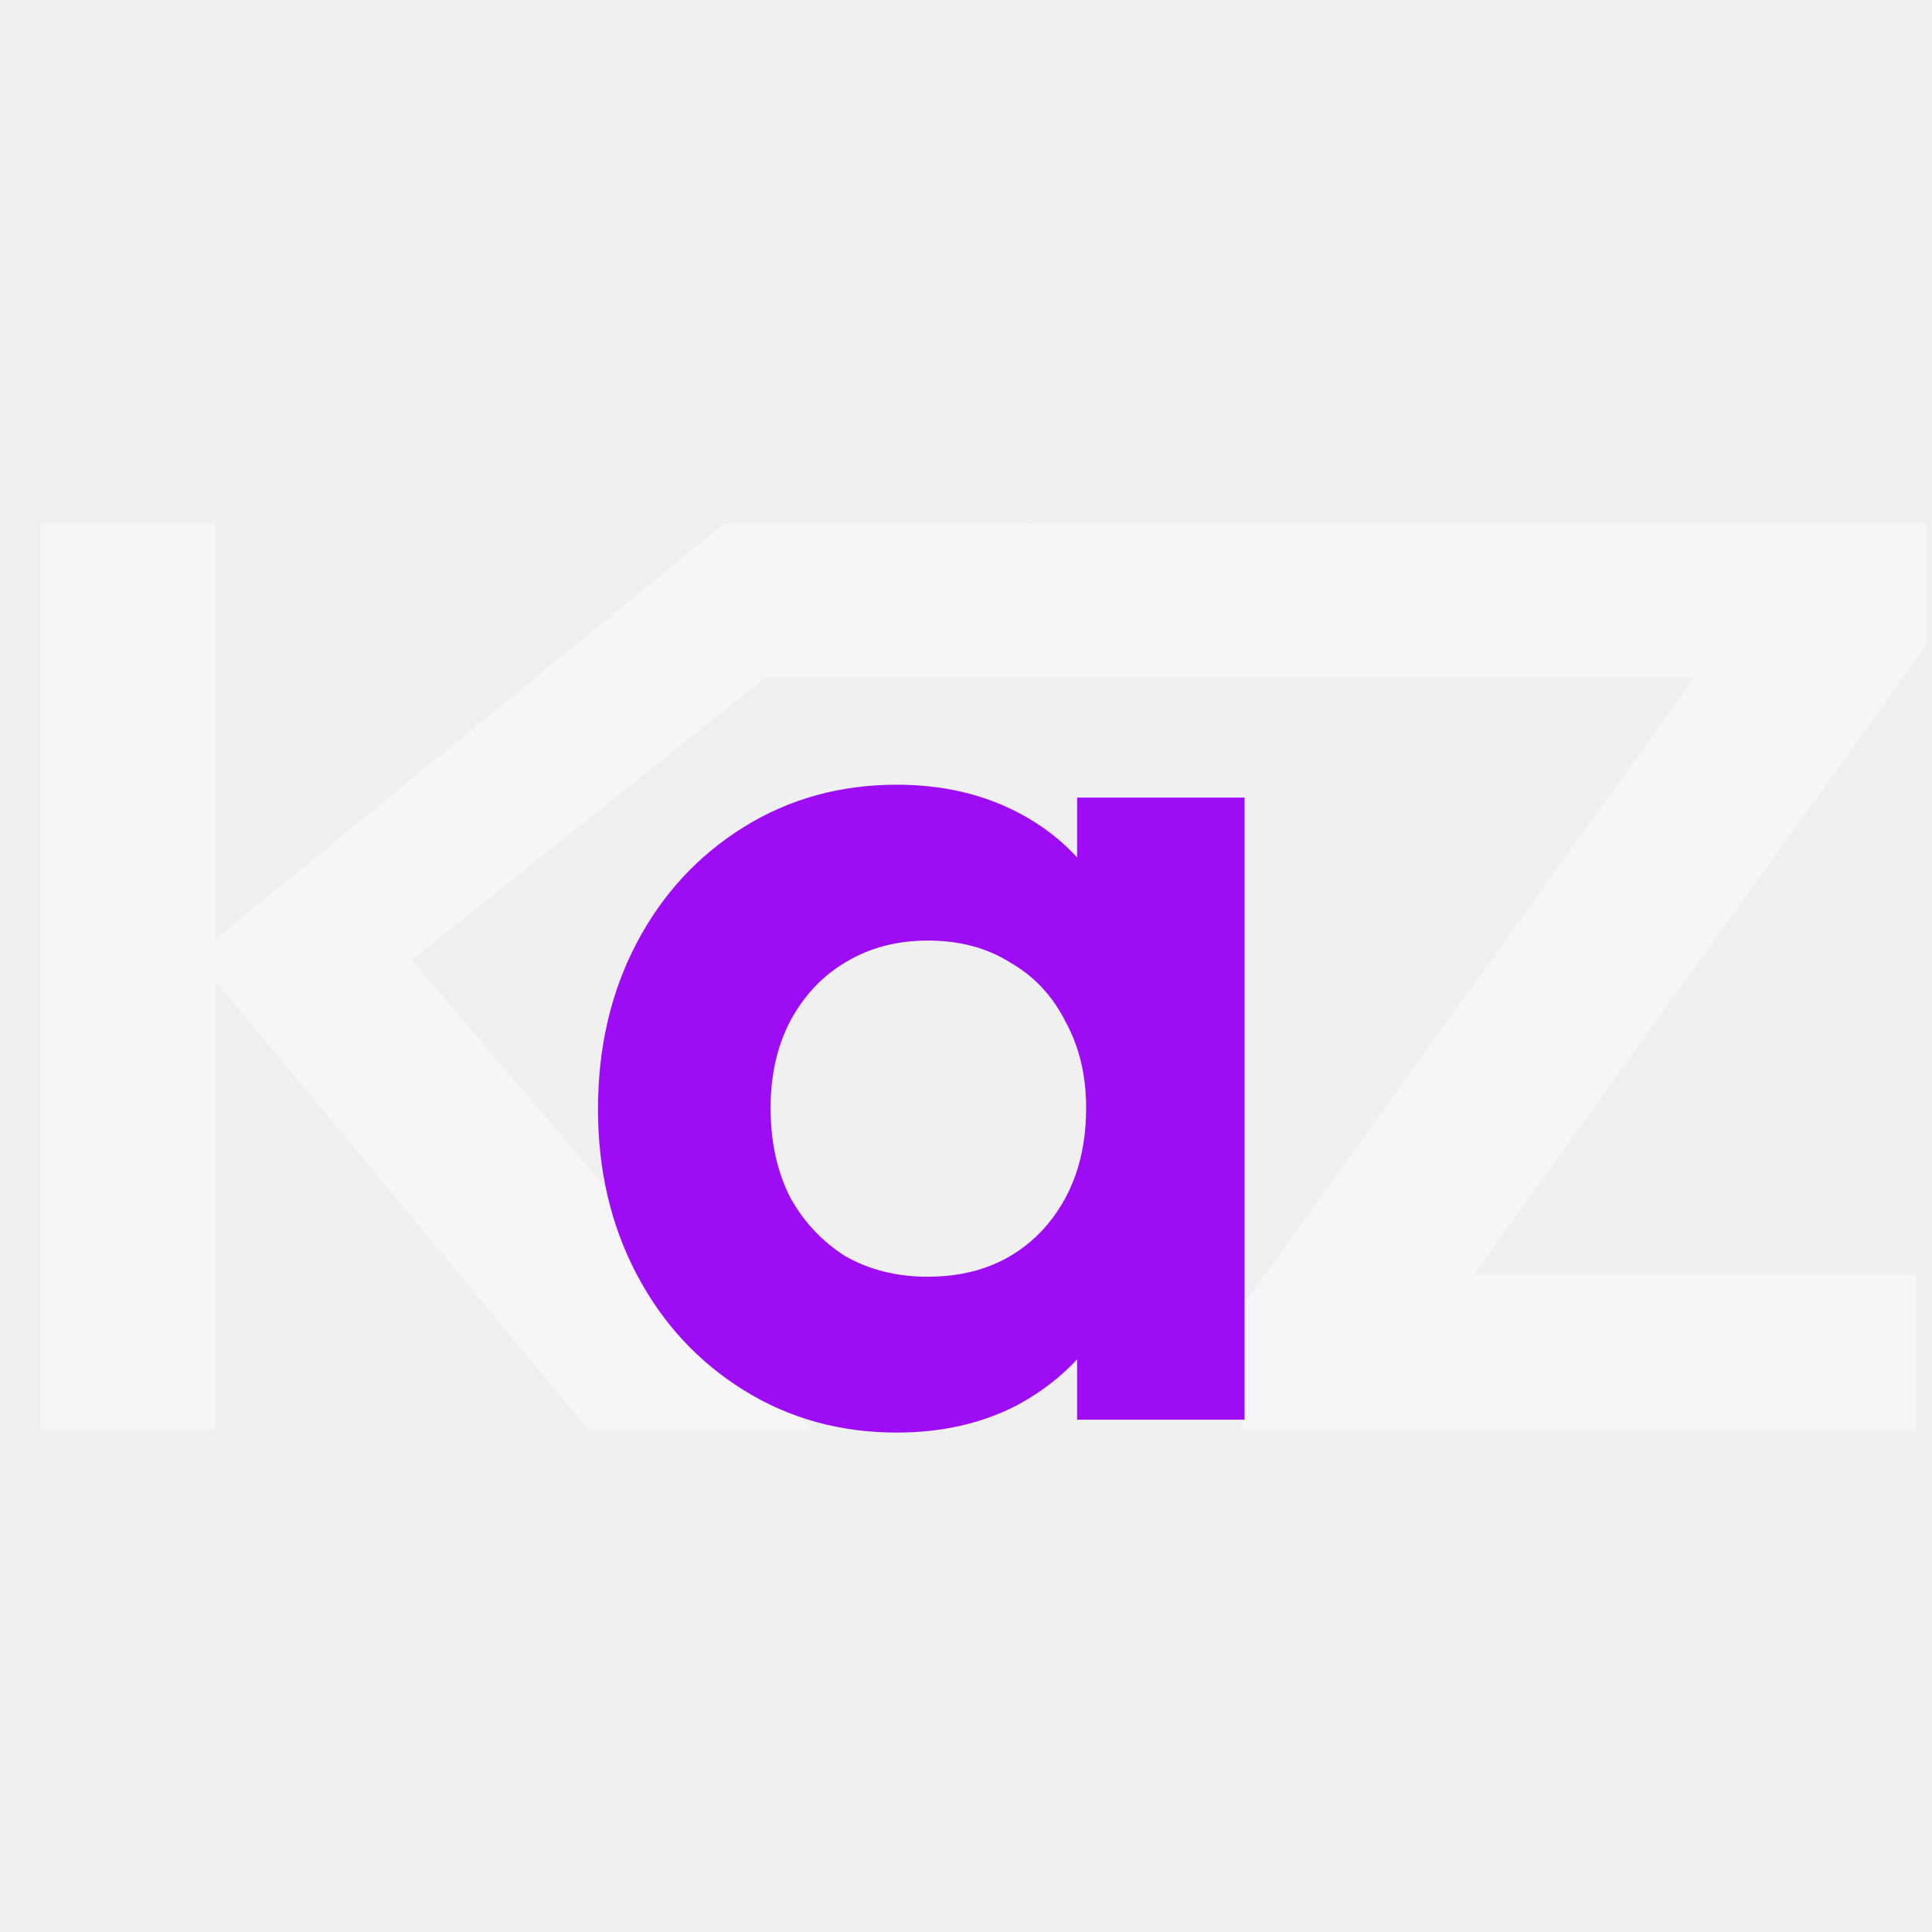
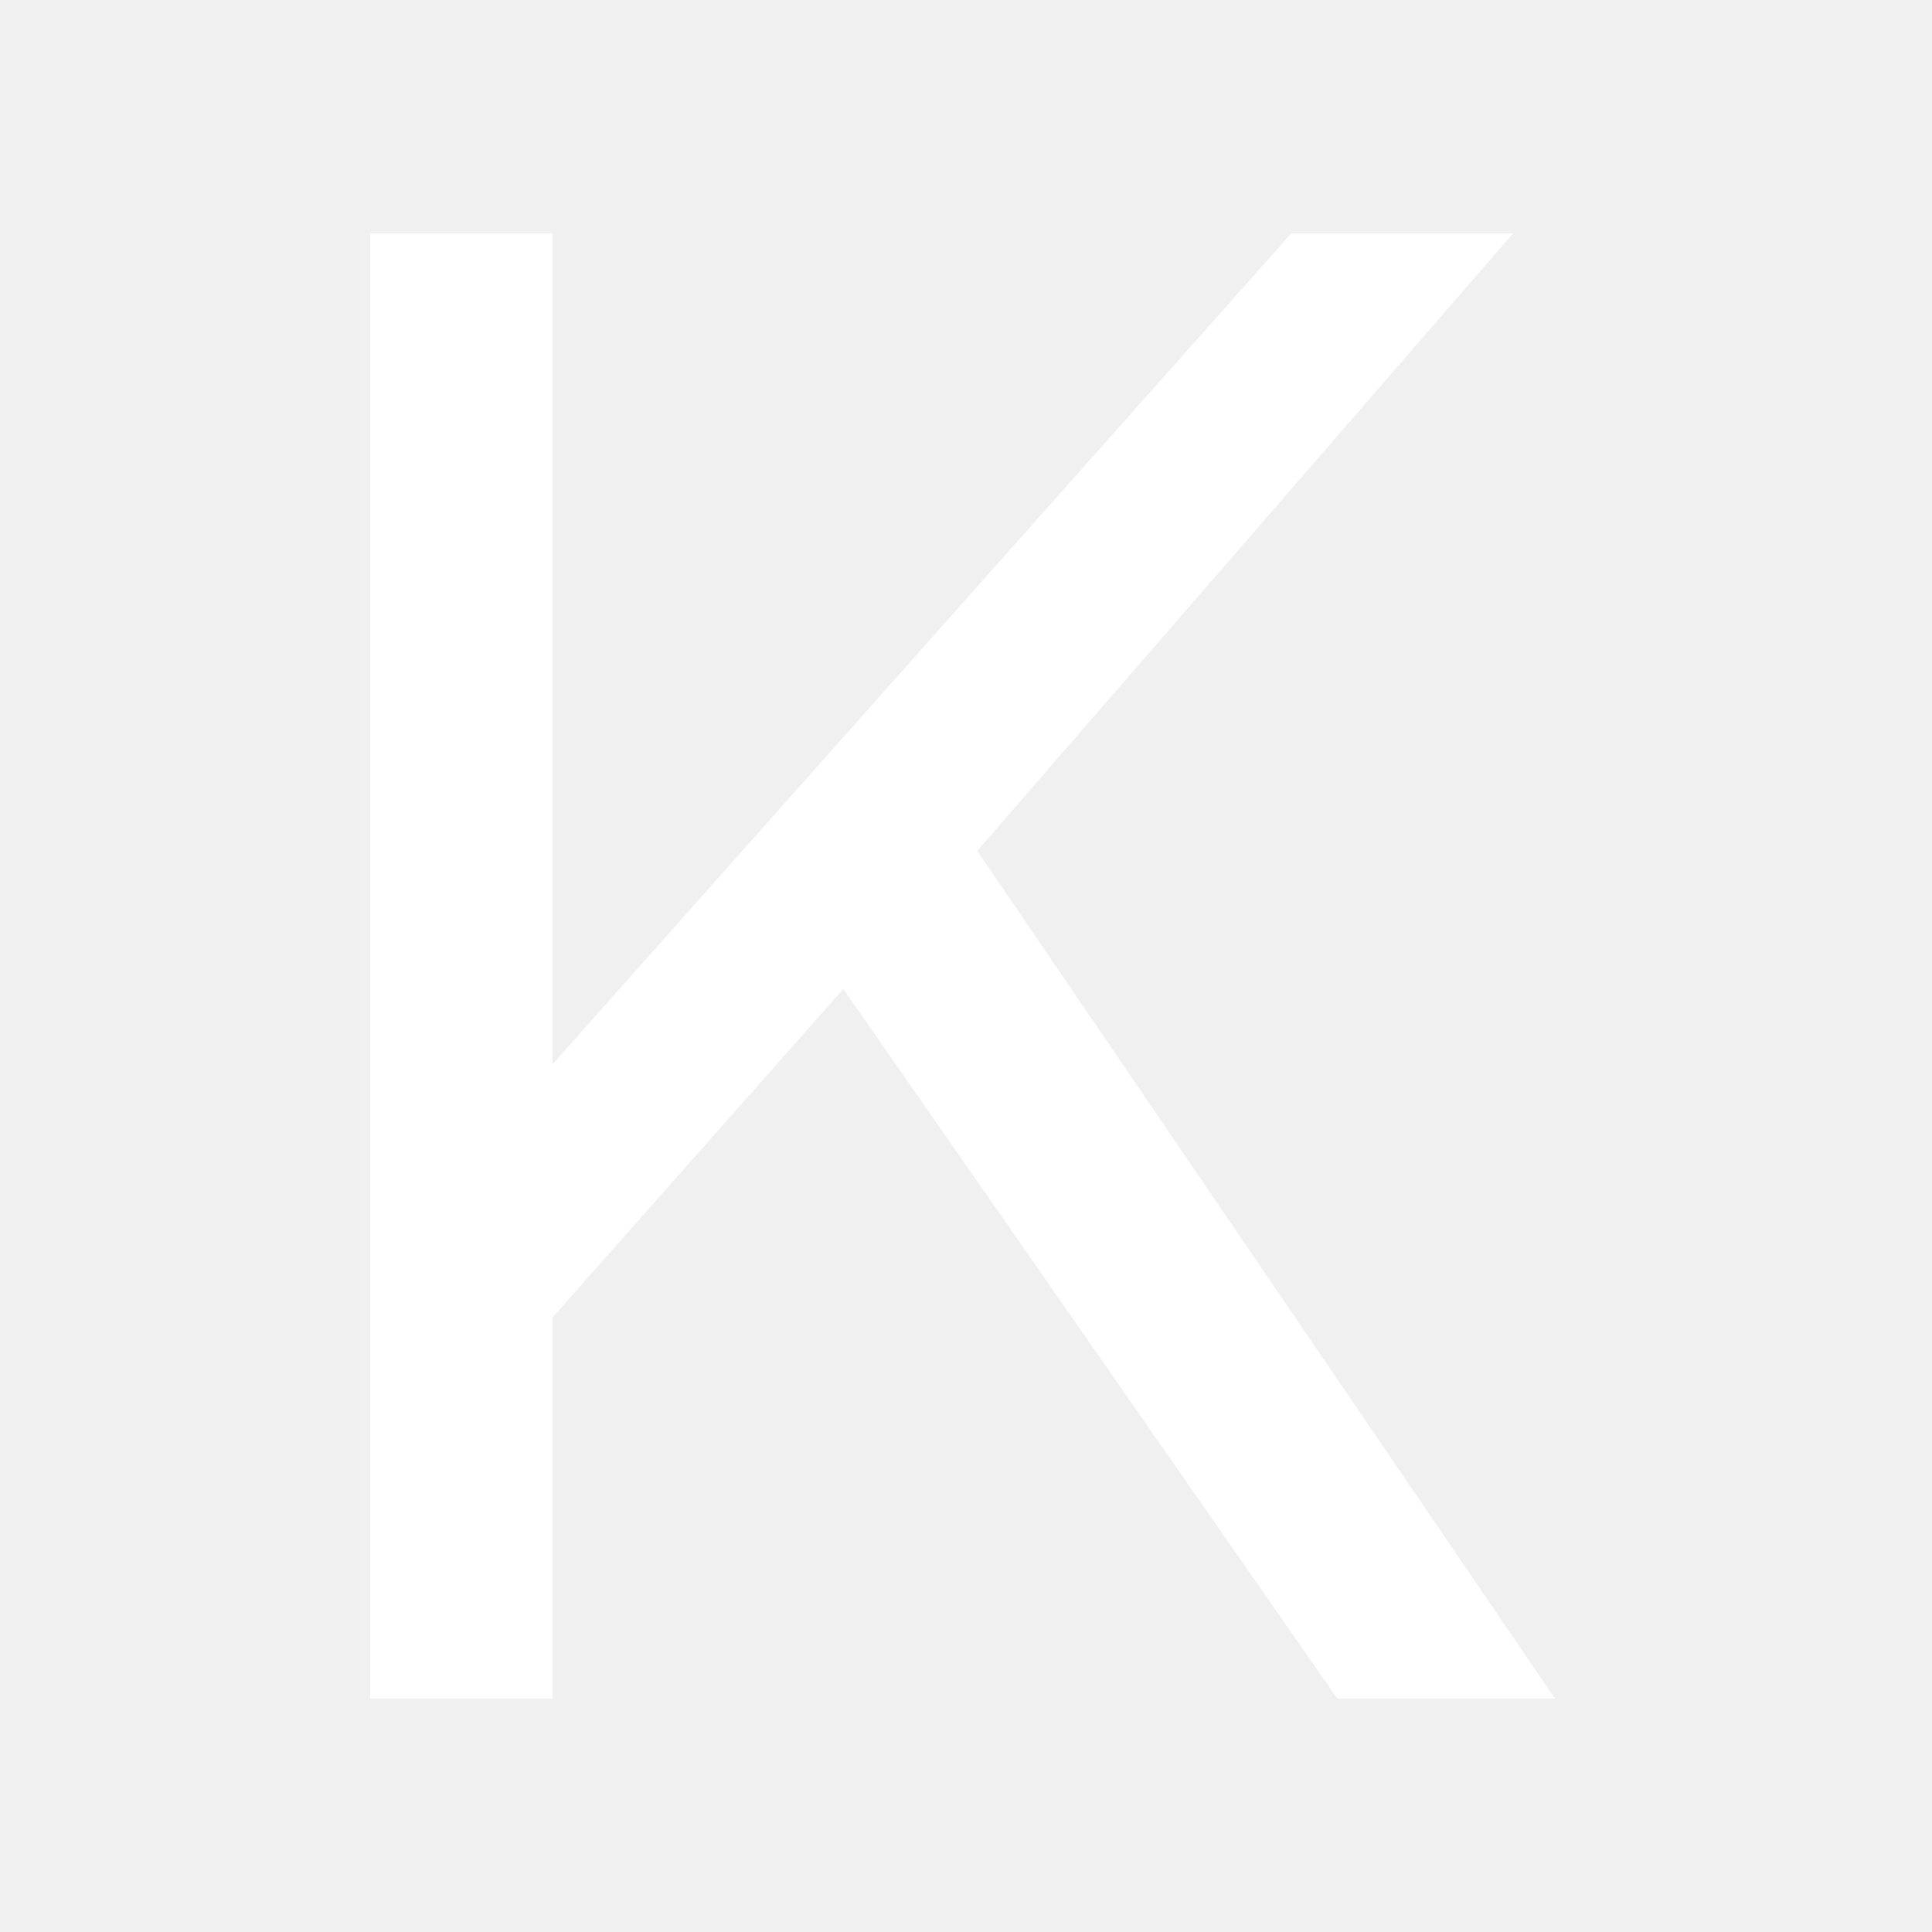
- <svg xmlns="http://www.w3.org/2000/svg" width="48" height="48" viewBox="0 0 48 48" fill="none">
-   <path d="M14.6 35.496L4.84 23.752L18 13H25.5V16.84H19L9.192 24.68L9.224 22.664L20.136 35.496H14.6ZM1 35.496V13H5.352V35.496H1Z" fill="#F6F5F7" />
-   <path d="M30.864 32.456L42.672 16.04H47.856L36.048 32.456H30.864ZM30.864 35.496V32.456L34.129 31.656H47.6V35.496H30.864ZM25.5 16.84V13L47.856 13V16.04L44.56 16.84L25.5 16.84Z" fill="#F6F5F7" />
-   <path d="M22.28 35.592C20.872 35.592 19.603 35.24 18.473 34.536C17.342 33.832 16.456 32.872 15.816 31.656C15.177 30.44 14.857 29.075 14.857 27.56C14.857 26.024 15.177 24.648 15.816 23.432C16.456 22.216 17.342 21.256 18.473 20.552C19.603 19.848 20.872 19.496 22.28 19.496C23.39 19.496 24.382 19.72 25.256 20.168C26.131 20.616 26.825 21.245 27.337 22.056C27.87 22.845 28.158 23.741 28.201 24.744V30.312C28.158 31.336 27.87 32.243 27.337 33.032C26.825 33.821 26.131 34.451 25.256 34.92C24.382 35.368 23.39 35.592 22.28 35.592ZM23.049 31.72C24.222 31.72 25.171 31.336 25.896 30.568C26.622 29.779 26.985 28.765 26.985 27.528C26.985 26.717 26.814 26.003 26.473 25.384C26.152 24.744 25.694 24.253 25.096 23.912C24.52 23.549 23.838 23.368 23.049 23.368C22.28 23.368 21.598 23.549 21 23.912C20.424 24.253 19.966 24.744 19.625 25.384C19.305 26.003 19.145 26.717 19.145 27.528C19.145 28.36 19.305 29.096 19.625 29.736C19.966 30.355 20.424 30.845 21 31.208C21.598 31.549 22.28 31.72 23.049 31.72ZM26.761 35.272V31.112L27.433 27.336L26.761 23.624V19.816H30.921V35.272H26.761Z" fill="#9D0CF5" />
+ <svg xmlns="http://www.w3.org/2000/svg" width="240" height="240" viewBox="0 0 240 240" fill="none">
+   <path d="M46 211V29H68.62V132.22L160.4 29H187.96L121.4 105.7L193.16 211H166.12L104.76 122.86L68.62 163.68V211H46Z" fill="white" />
</svg>
